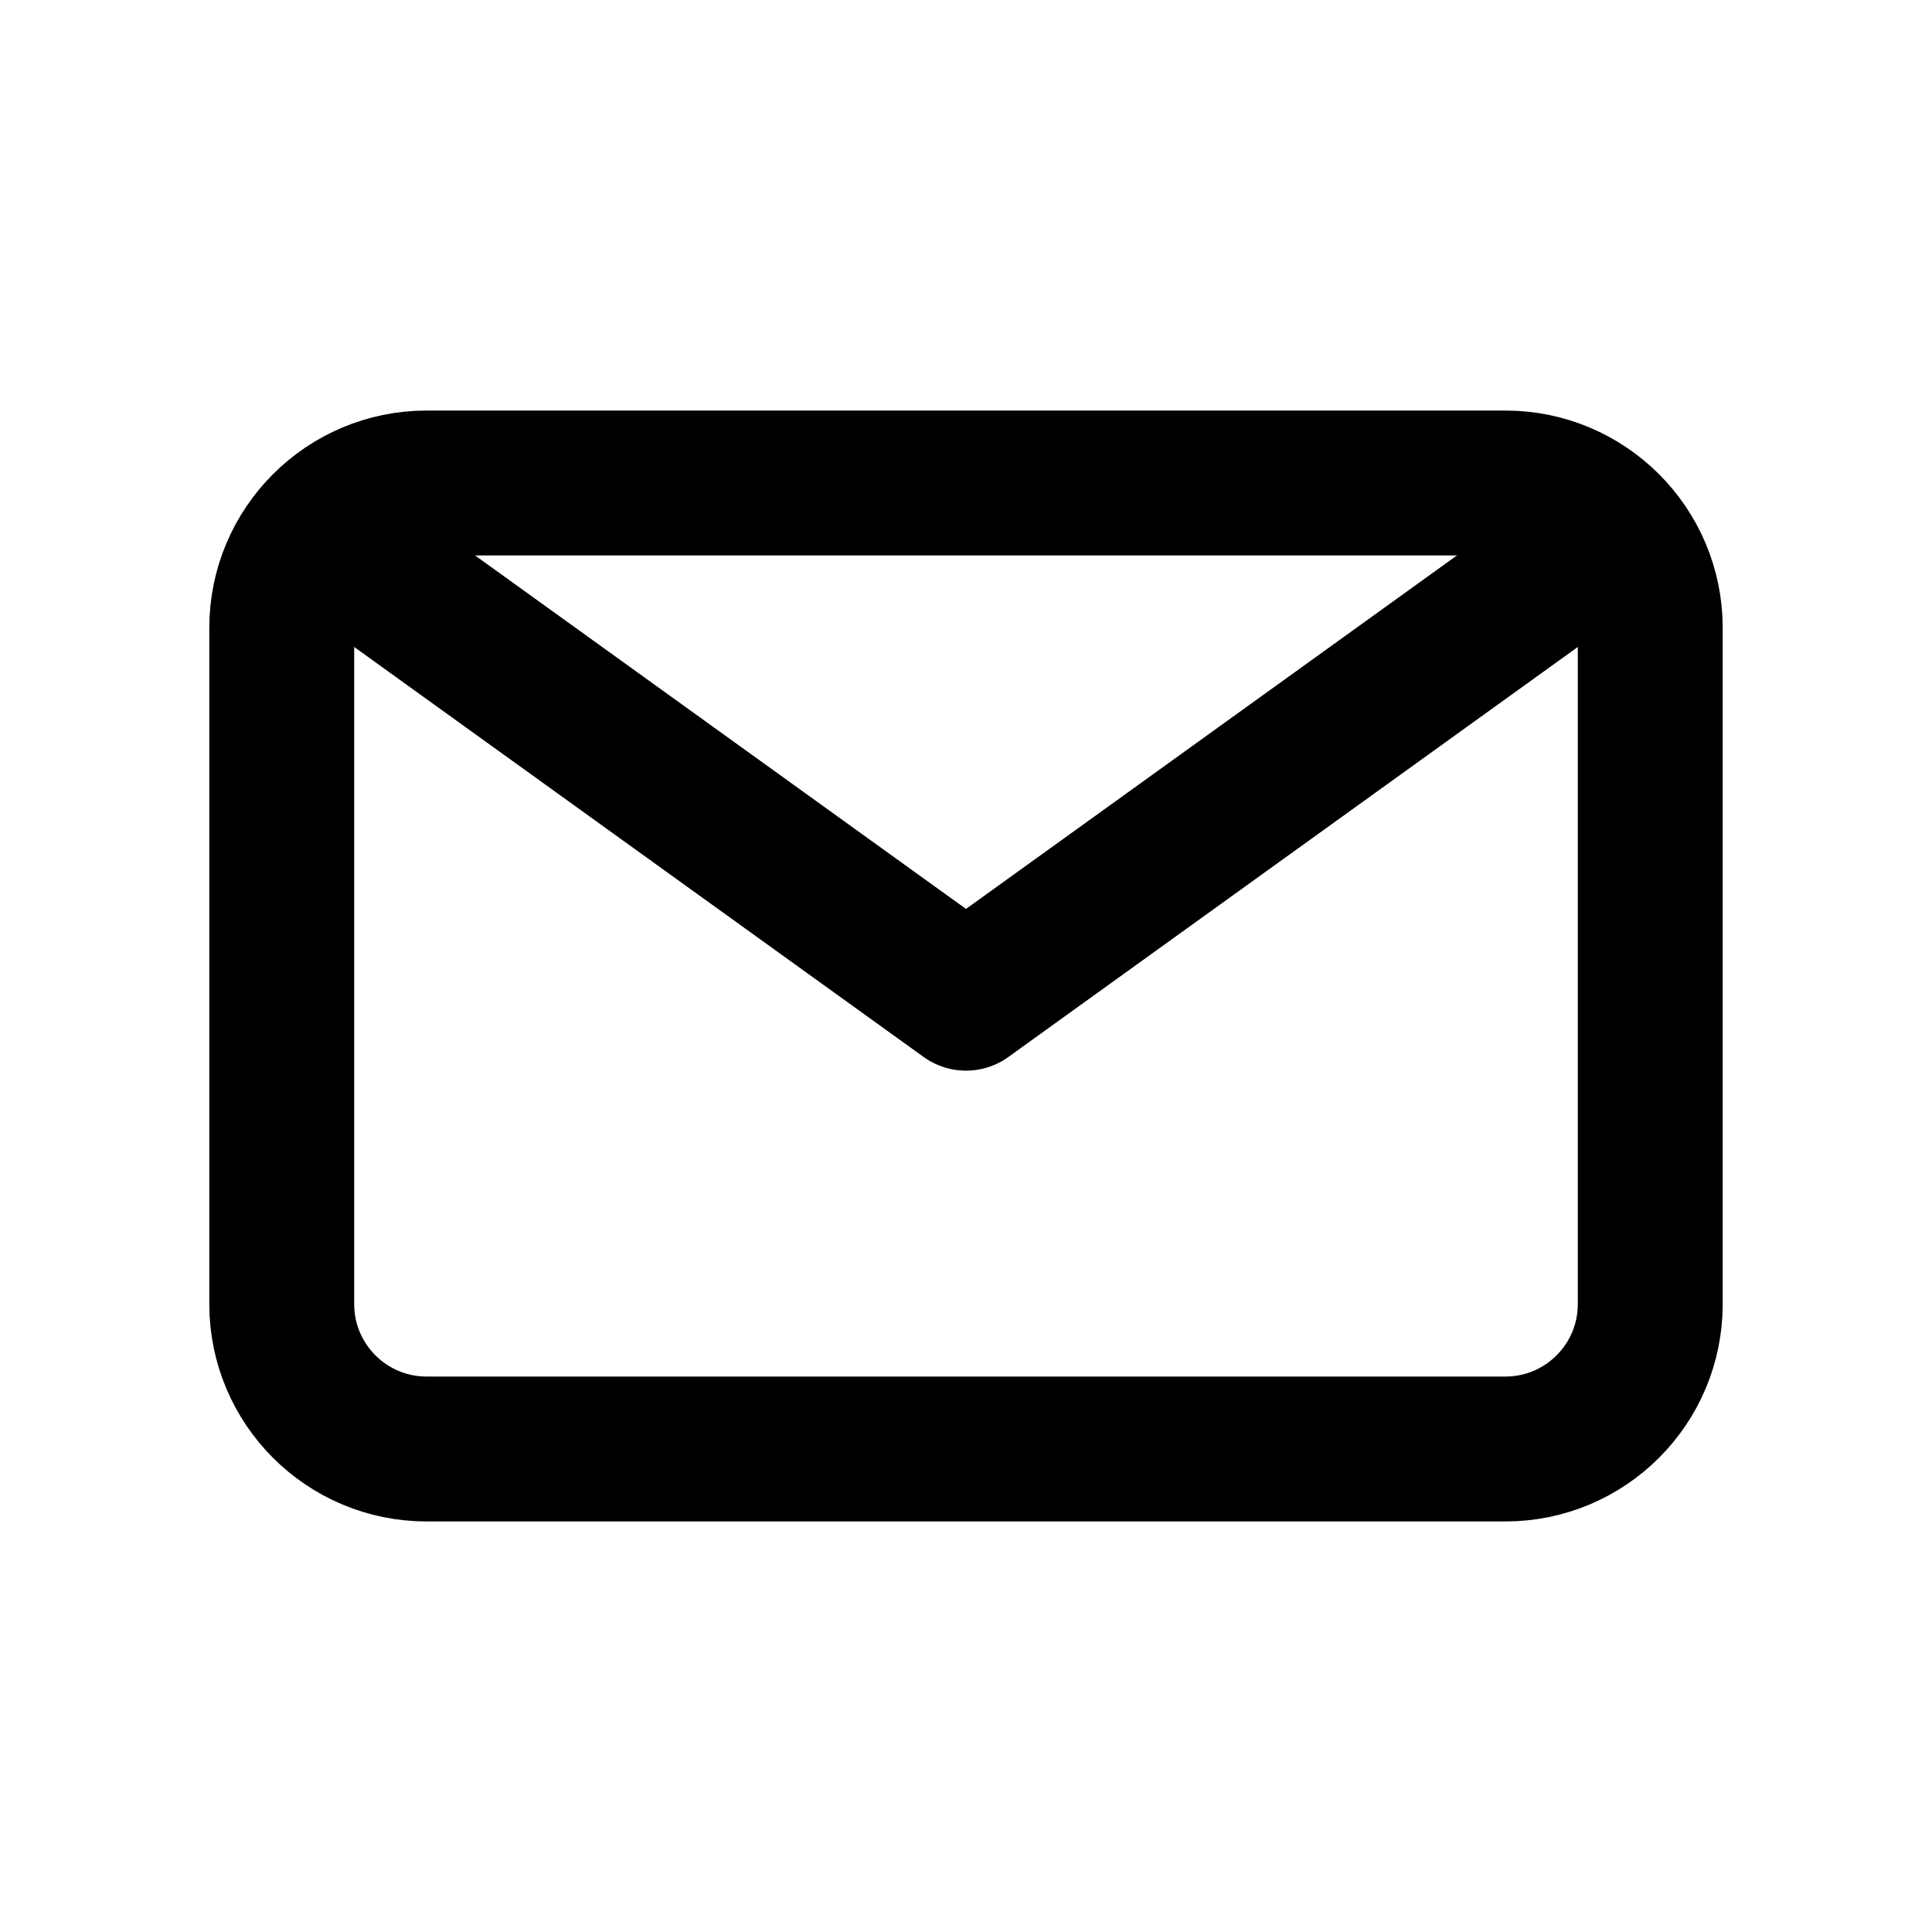
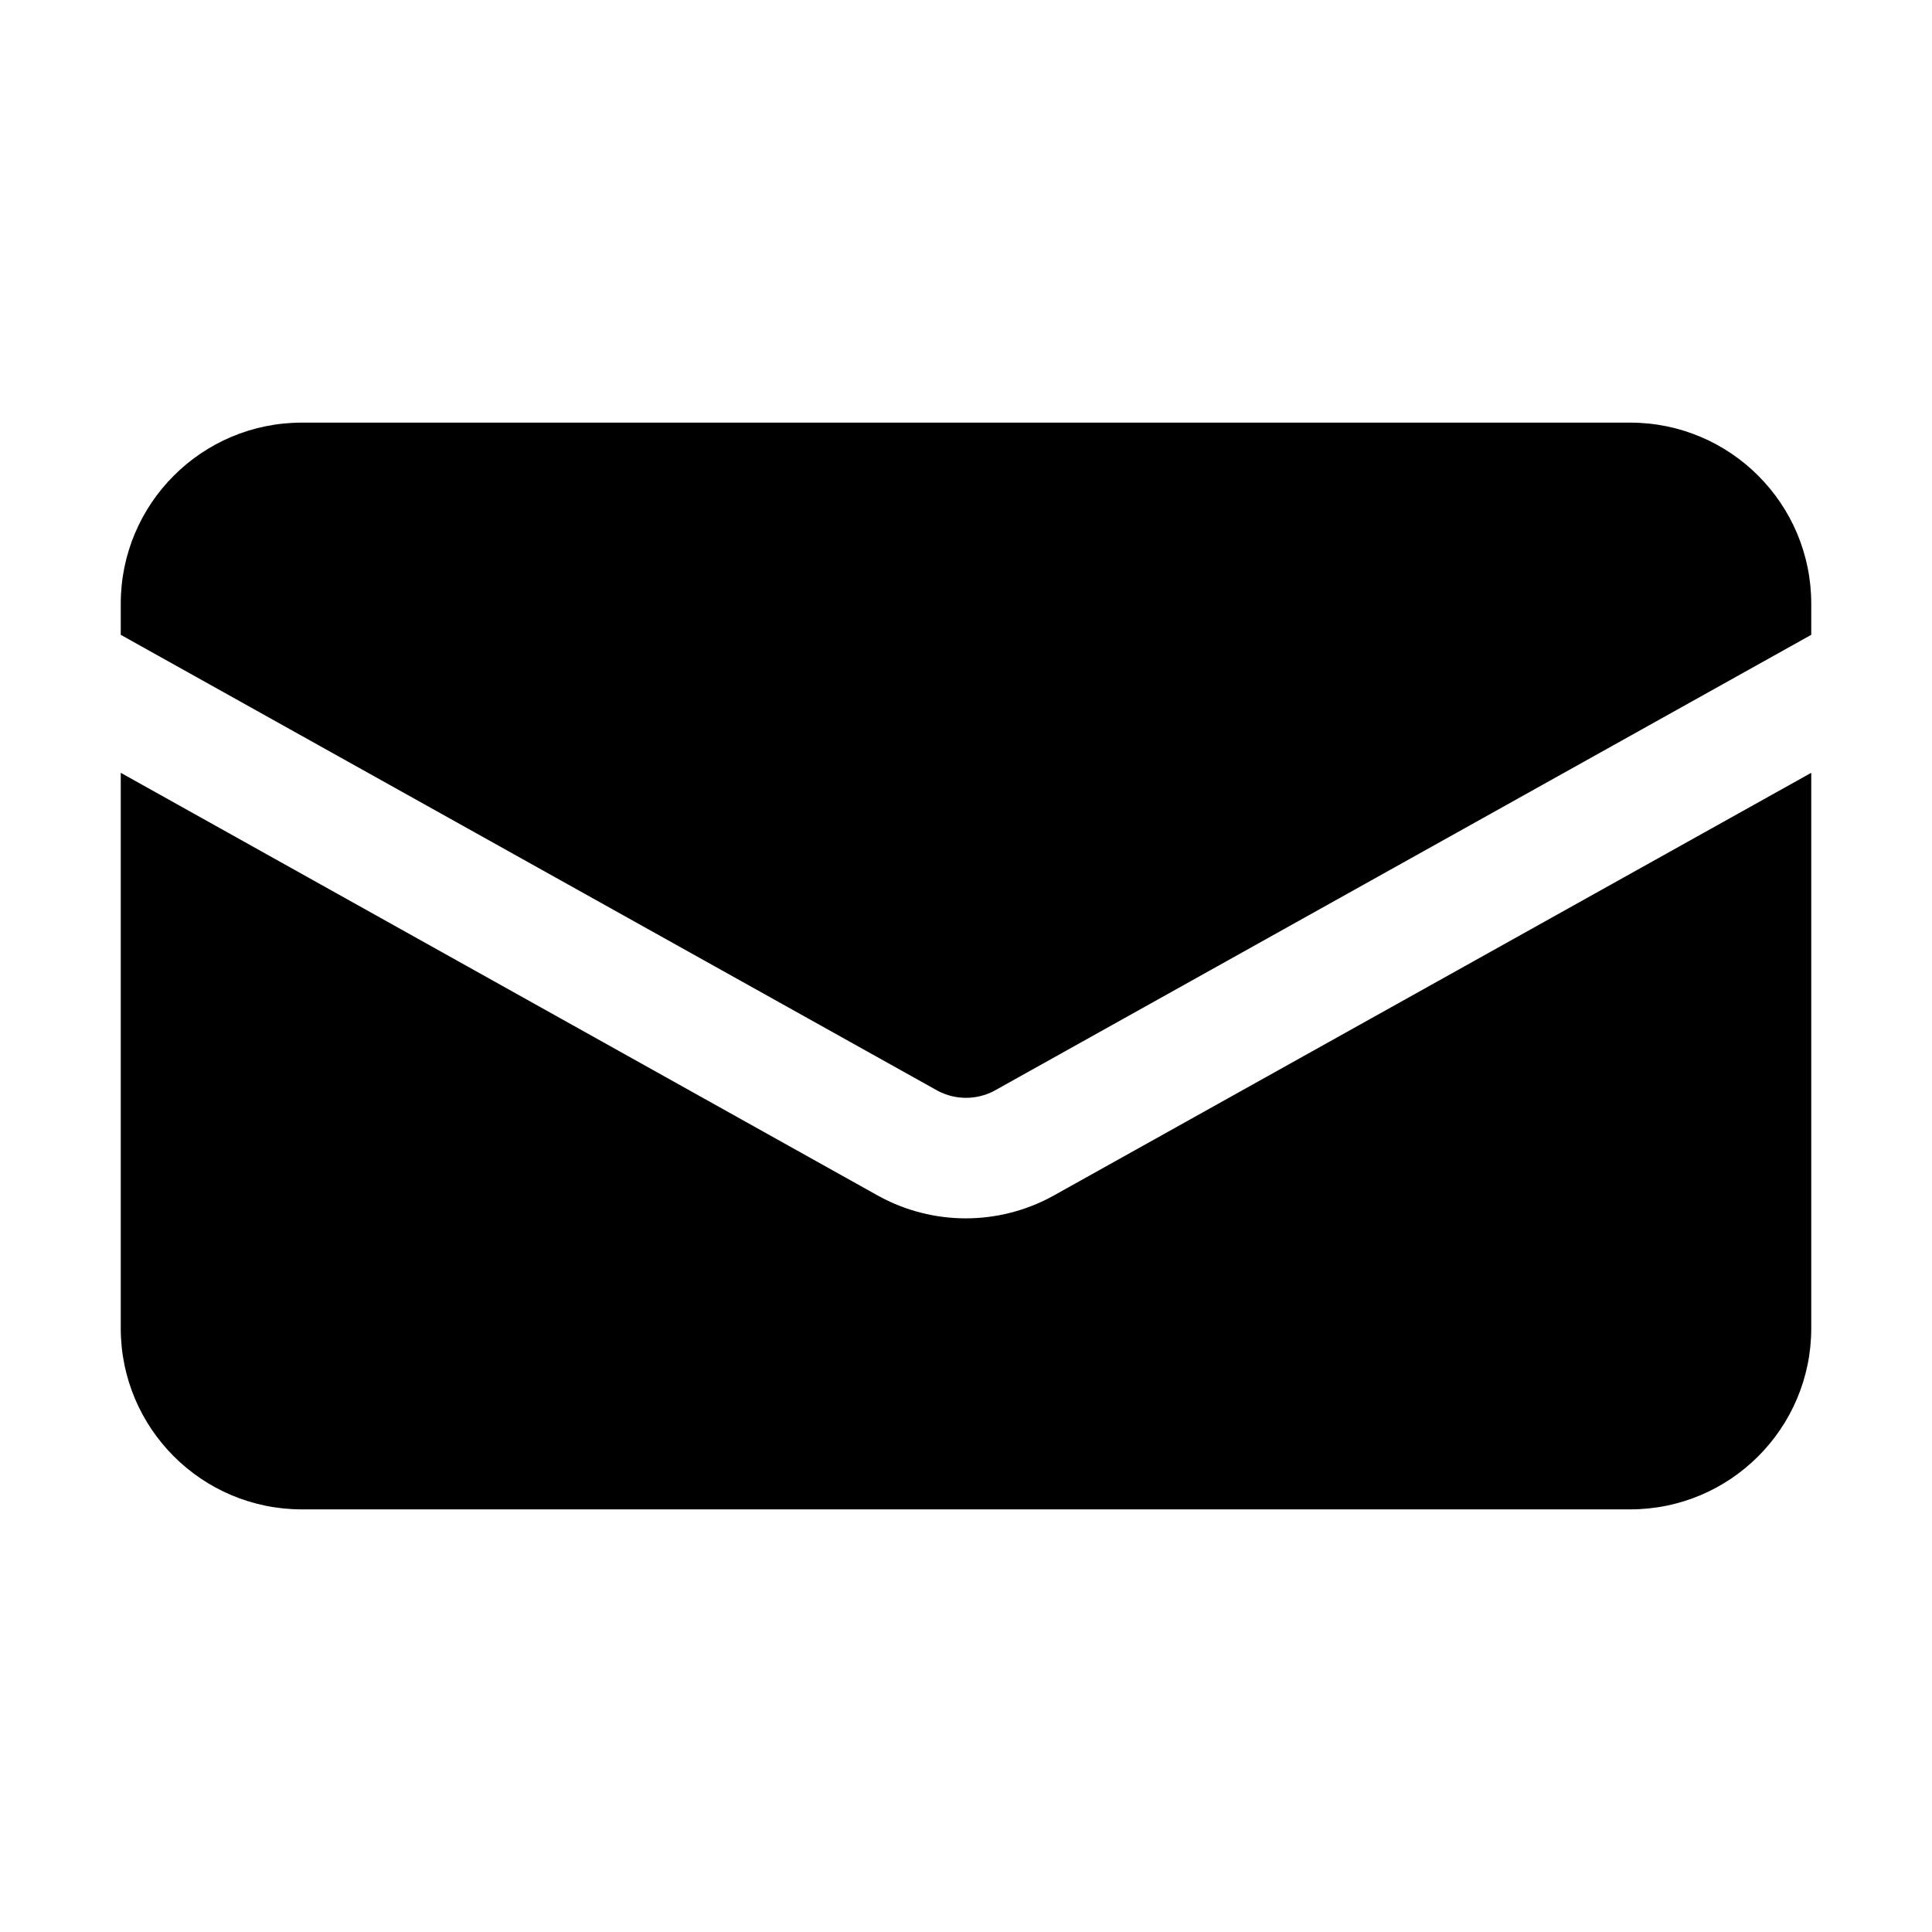
<svg xmlns="http://www.w3.org/2000/svg" viewBox="0 0 24 24" fill="none" aria-hidden="true">
-   <rect x="3.5" y="6" width="17" height="12" rx="1.8" stroke="currentColor" stroke-width="1.8" />
-   <path d="m4.5 7 7.5 5.4L19.5 7" stroke="currentColor" stroke-width="1.8" stroke-linecap="round" stroke-linejoin="round" />
+   <path fill="#000000" d="M3.75 5.25A2.25 2.25 0 0 0 1.5 7.5v.386l10.15 5.665a.75.75 0 0 0 .7 0L22.5 7.886V7.5a2.25 2.25 0 0 0-2.25-2.25H3.75Zm18.75 4.35-9.42 5.257a2.25 2.25 0 0 1-2.166 0L1.5 9.6v6.9a2.25 2.25 0 0 0 2.25 2.25h16.5a2.25 2.25 0 0 0 2.25-2.25V9.6Z" />
</svg>
